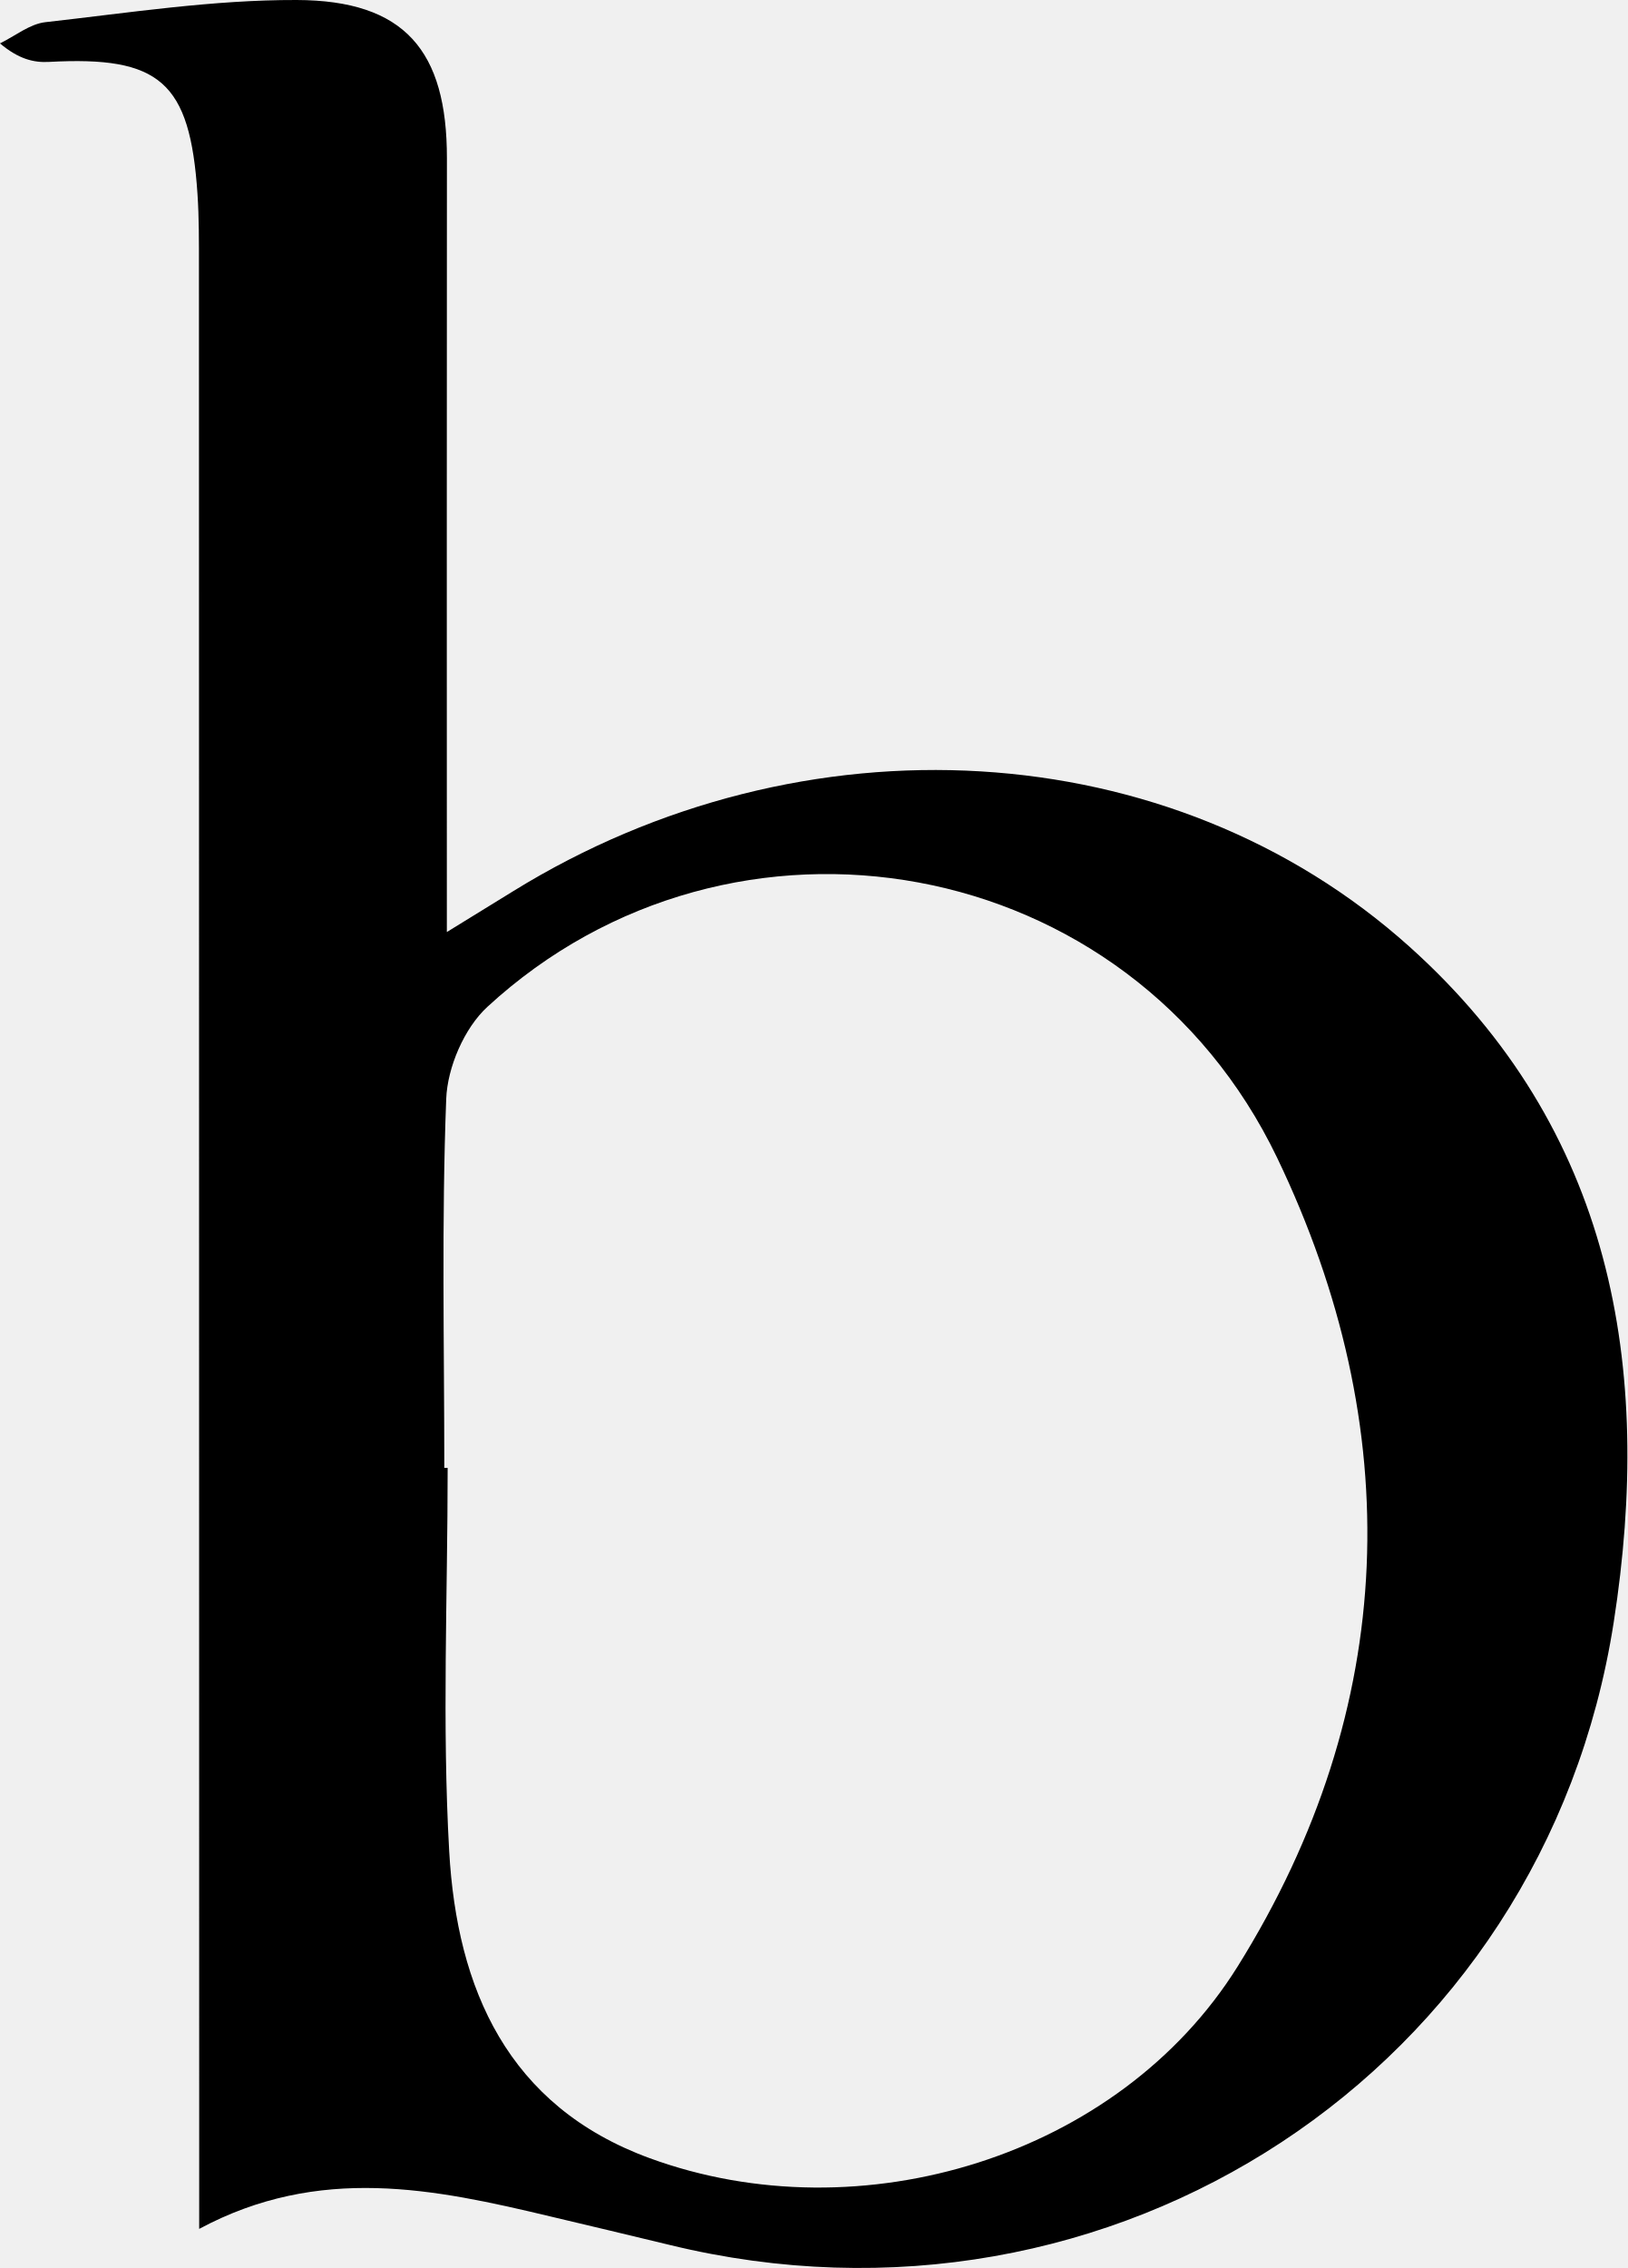
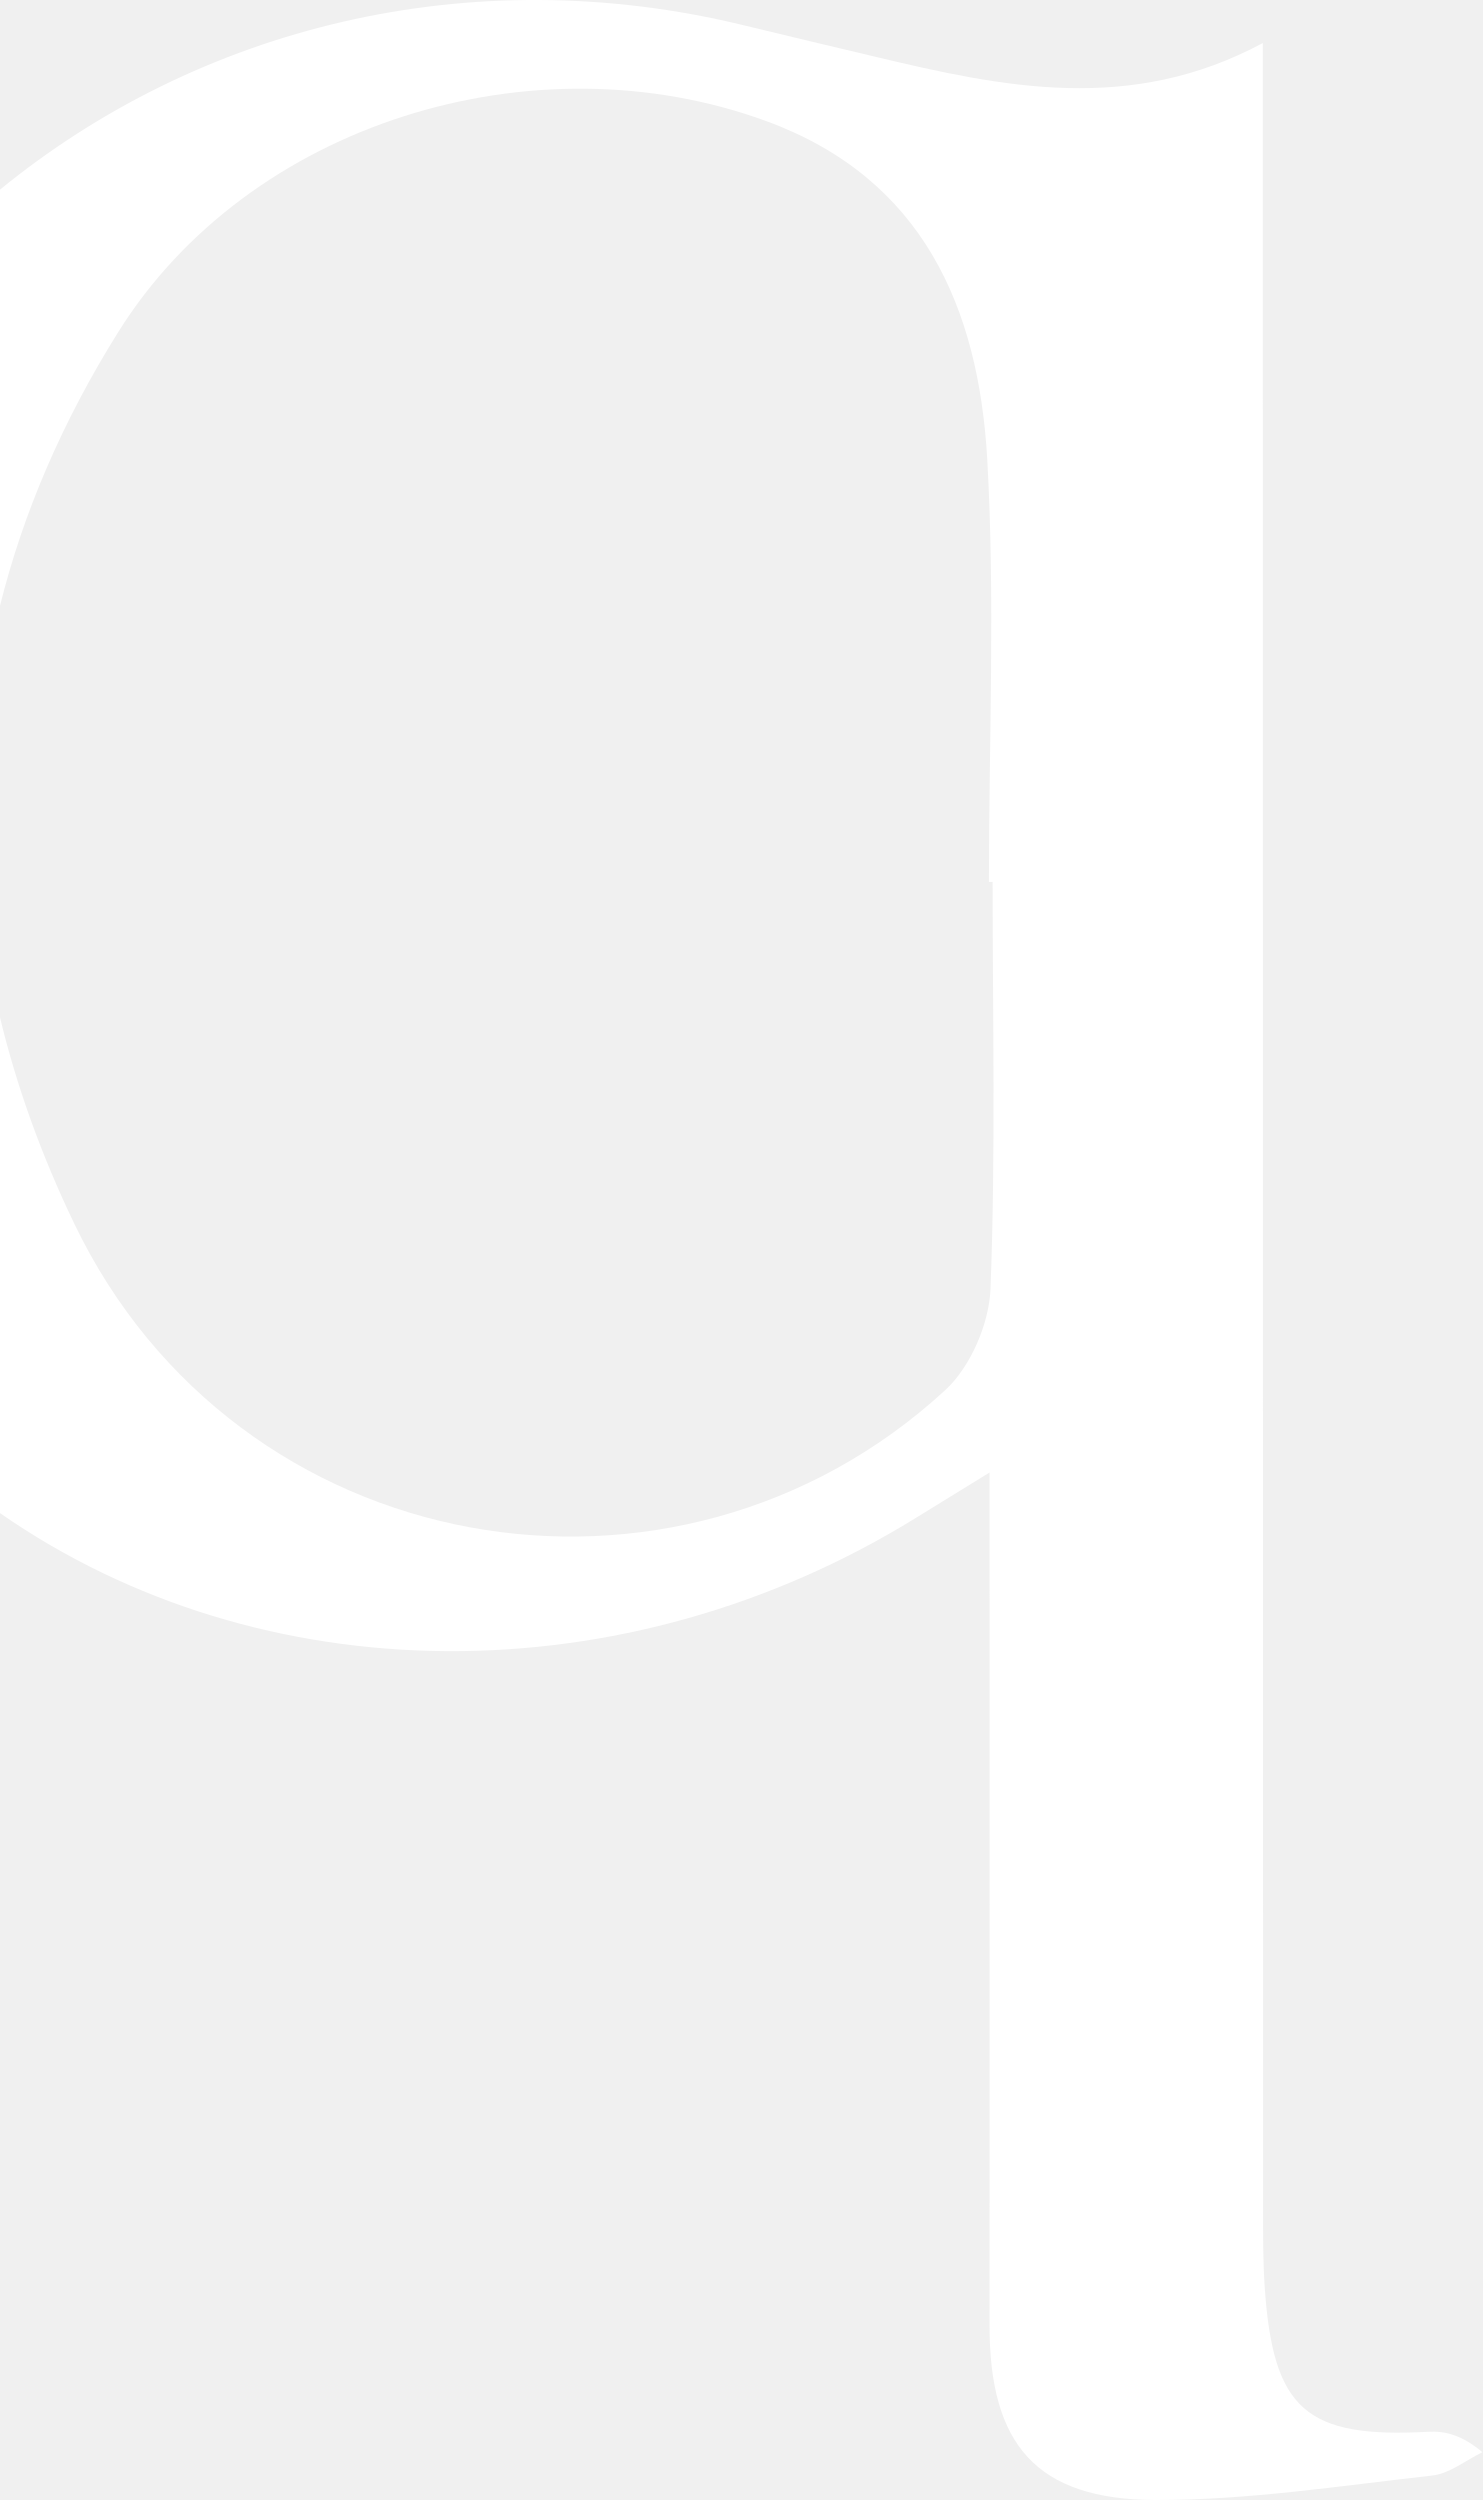
- <svg xmlns="http://www.w3.org/2000/svg" id="Layer_1" data-name="Layer 1" viewBox="0 0 485.08 675.84">
+ <svg xmlns="http://www.w3.org/2000/svg" id="Layer_2" data-name="Layer 2" viewBox="0 0 168.39 283.97">
  <defs>
    <style>
      .cls-1 {
+         fill: #fff;
        stroke-width: 0px;
      }
    </style>
  </defs>
-   <path class="cls-1" d="m59.37,664.2c0-16.33,0-29.86,0-43.38-.02-180.51-.03-361.01-.07-541.52,0-7.19.04-14.4-.44-21.56-2.24-33.36-11.15-41.1-44.28-39.29-4.48.25-9.03-.83-14.59-5.52,4.51-2.19,8.85-5.79,13.54-6.32C38.45,3.82,63.45-.07,88.41,0c32.22.1,44.83,15.09,44.8,47.18-.07,75.42-.02,150.84-.02,230.56,8.44-5.2,14.14-8.69,19.83-12.21,86.38-53.35,195.96-47.3,267.14,16.61,60.52,54.33,72.7,125.15,60.83,201.31-20.81,133.58-149.5,217.69-281.37,185.52-11.87-2.89-23.76-5.68-35.64-8.51-34.4-8.21-68.8-15.5-104.62,3.73Zm73.06-226.78c.33,0,.67,0,1,0,0,38.09-1.69,76.27.46,114.24,2.31,40.95,17.4,75.93,59.72,91.44,62.86,23.04,139.91-.45,175.27-57.08,48.28-77.32,50.4-160.6,11.81-240.98-43.98-91.6-162.46-112.23-235.45-44.98-6.86,6.32-11.88,18-12.24,27.41-1.4,36.6-.57,73.29-.57,109.95Z" />
+   <g id="artboard_18" data-name="artboard 18">
+     <path class="cls-1" d="m0,21.54C22.5,3.16,53.3-4.73,84.51,2.88c4.99,1.22,9.98,2.39,14.97,3.58,14.45,3.45,28.91,6.51,43.96-1.57,0,6.86,0,12.55,0,18.23,0,75.84.01,151.69.03,227.53,0,3.02-.02,6.05.18,9.06.94,14.02,4.68,17.27,18.6,16.51,1.88-.1,3.8.35,6.13,2.32-1.89.92-3.72,2.43-5.69,2.65-10.47,1.17-20.97,2.81-31.46,2.78-13.54-.04-18.84-6.34-18.83-19.83.03-31.69,0-63.38,0-96.88-3.55,2.18-5.94,3.65-8.33,5.13C70.96,192.86,29.69,192.52,0,171.87M0,115.57c1.89,7.84,4.71,15.67,8.44,23.43,18.48,38.49,68.26,47.15,98.93,18.9,2.88-2.65,4.99-7.56,5.14-11.52.59-15.38.24-30.8.24-46.2-.14,0-.28,0-.42,0,0-16,.71-32.05-.19-48-.97-17.2-7.31-31.91-25.09-38.42-26.41-9.68-58.79.19-73.64,23.99C7.07,47.89,2.62,58.28,0,68.81" />
+   </g>
</svg>
